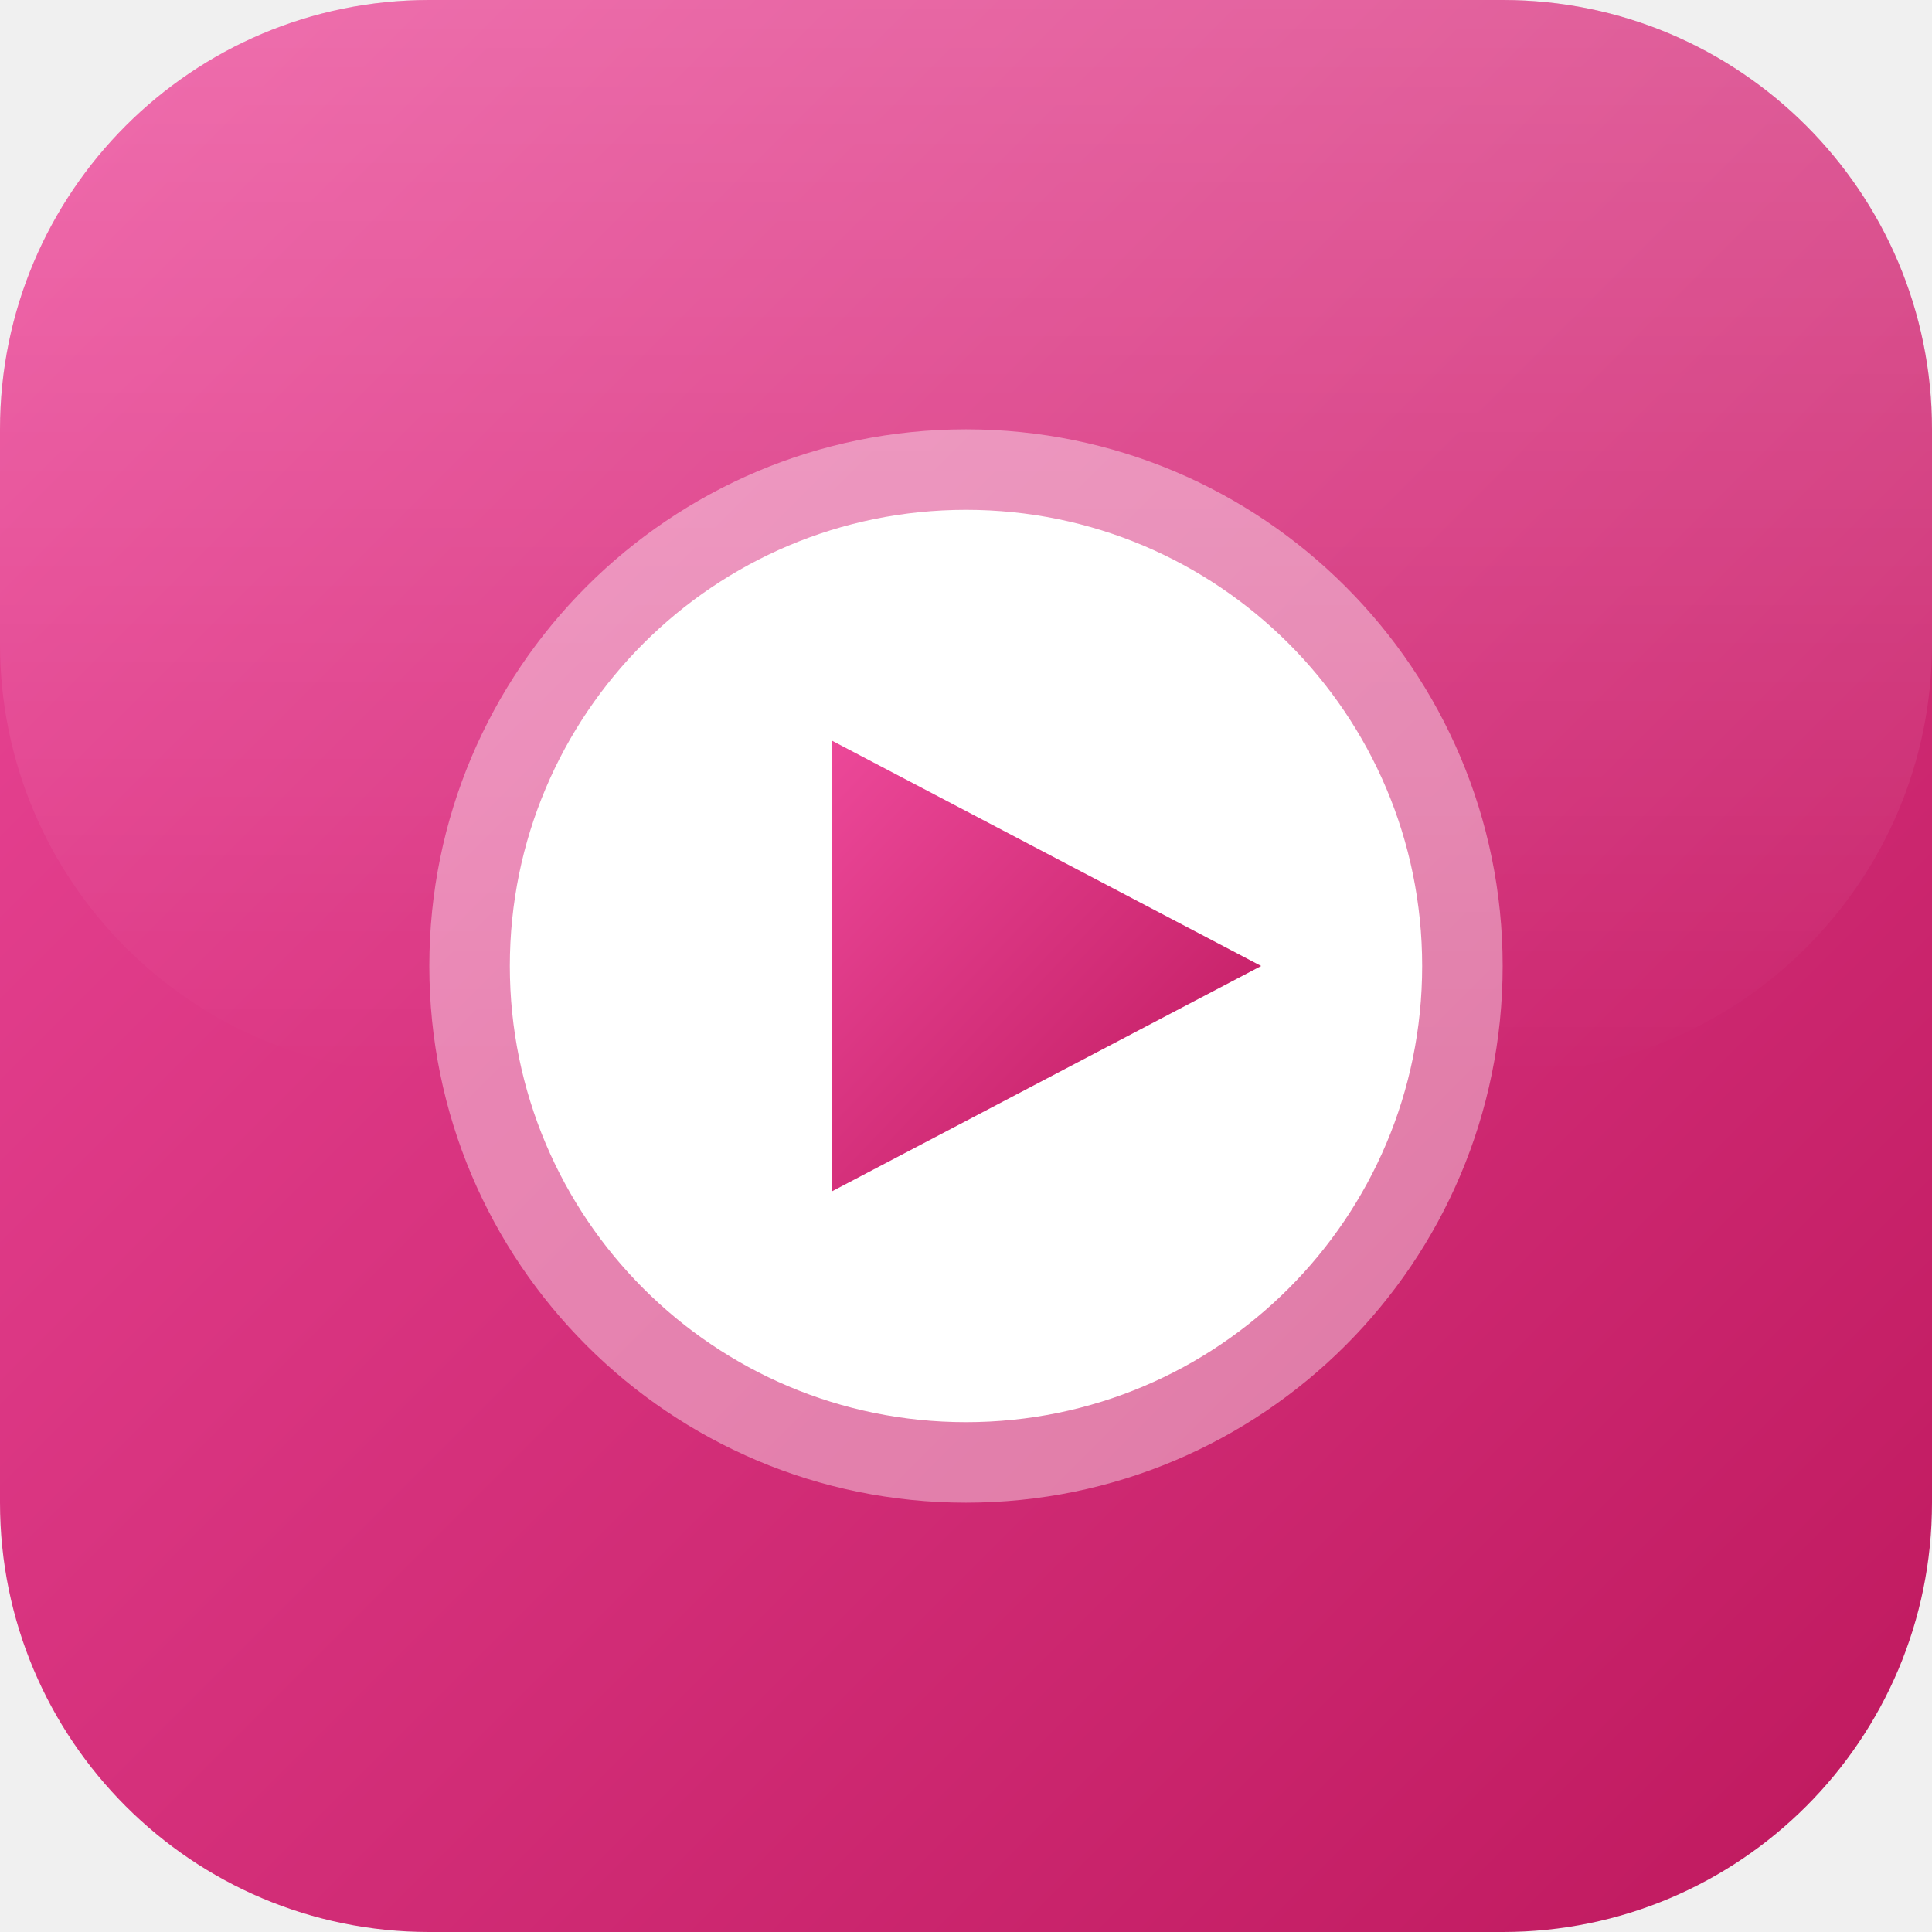
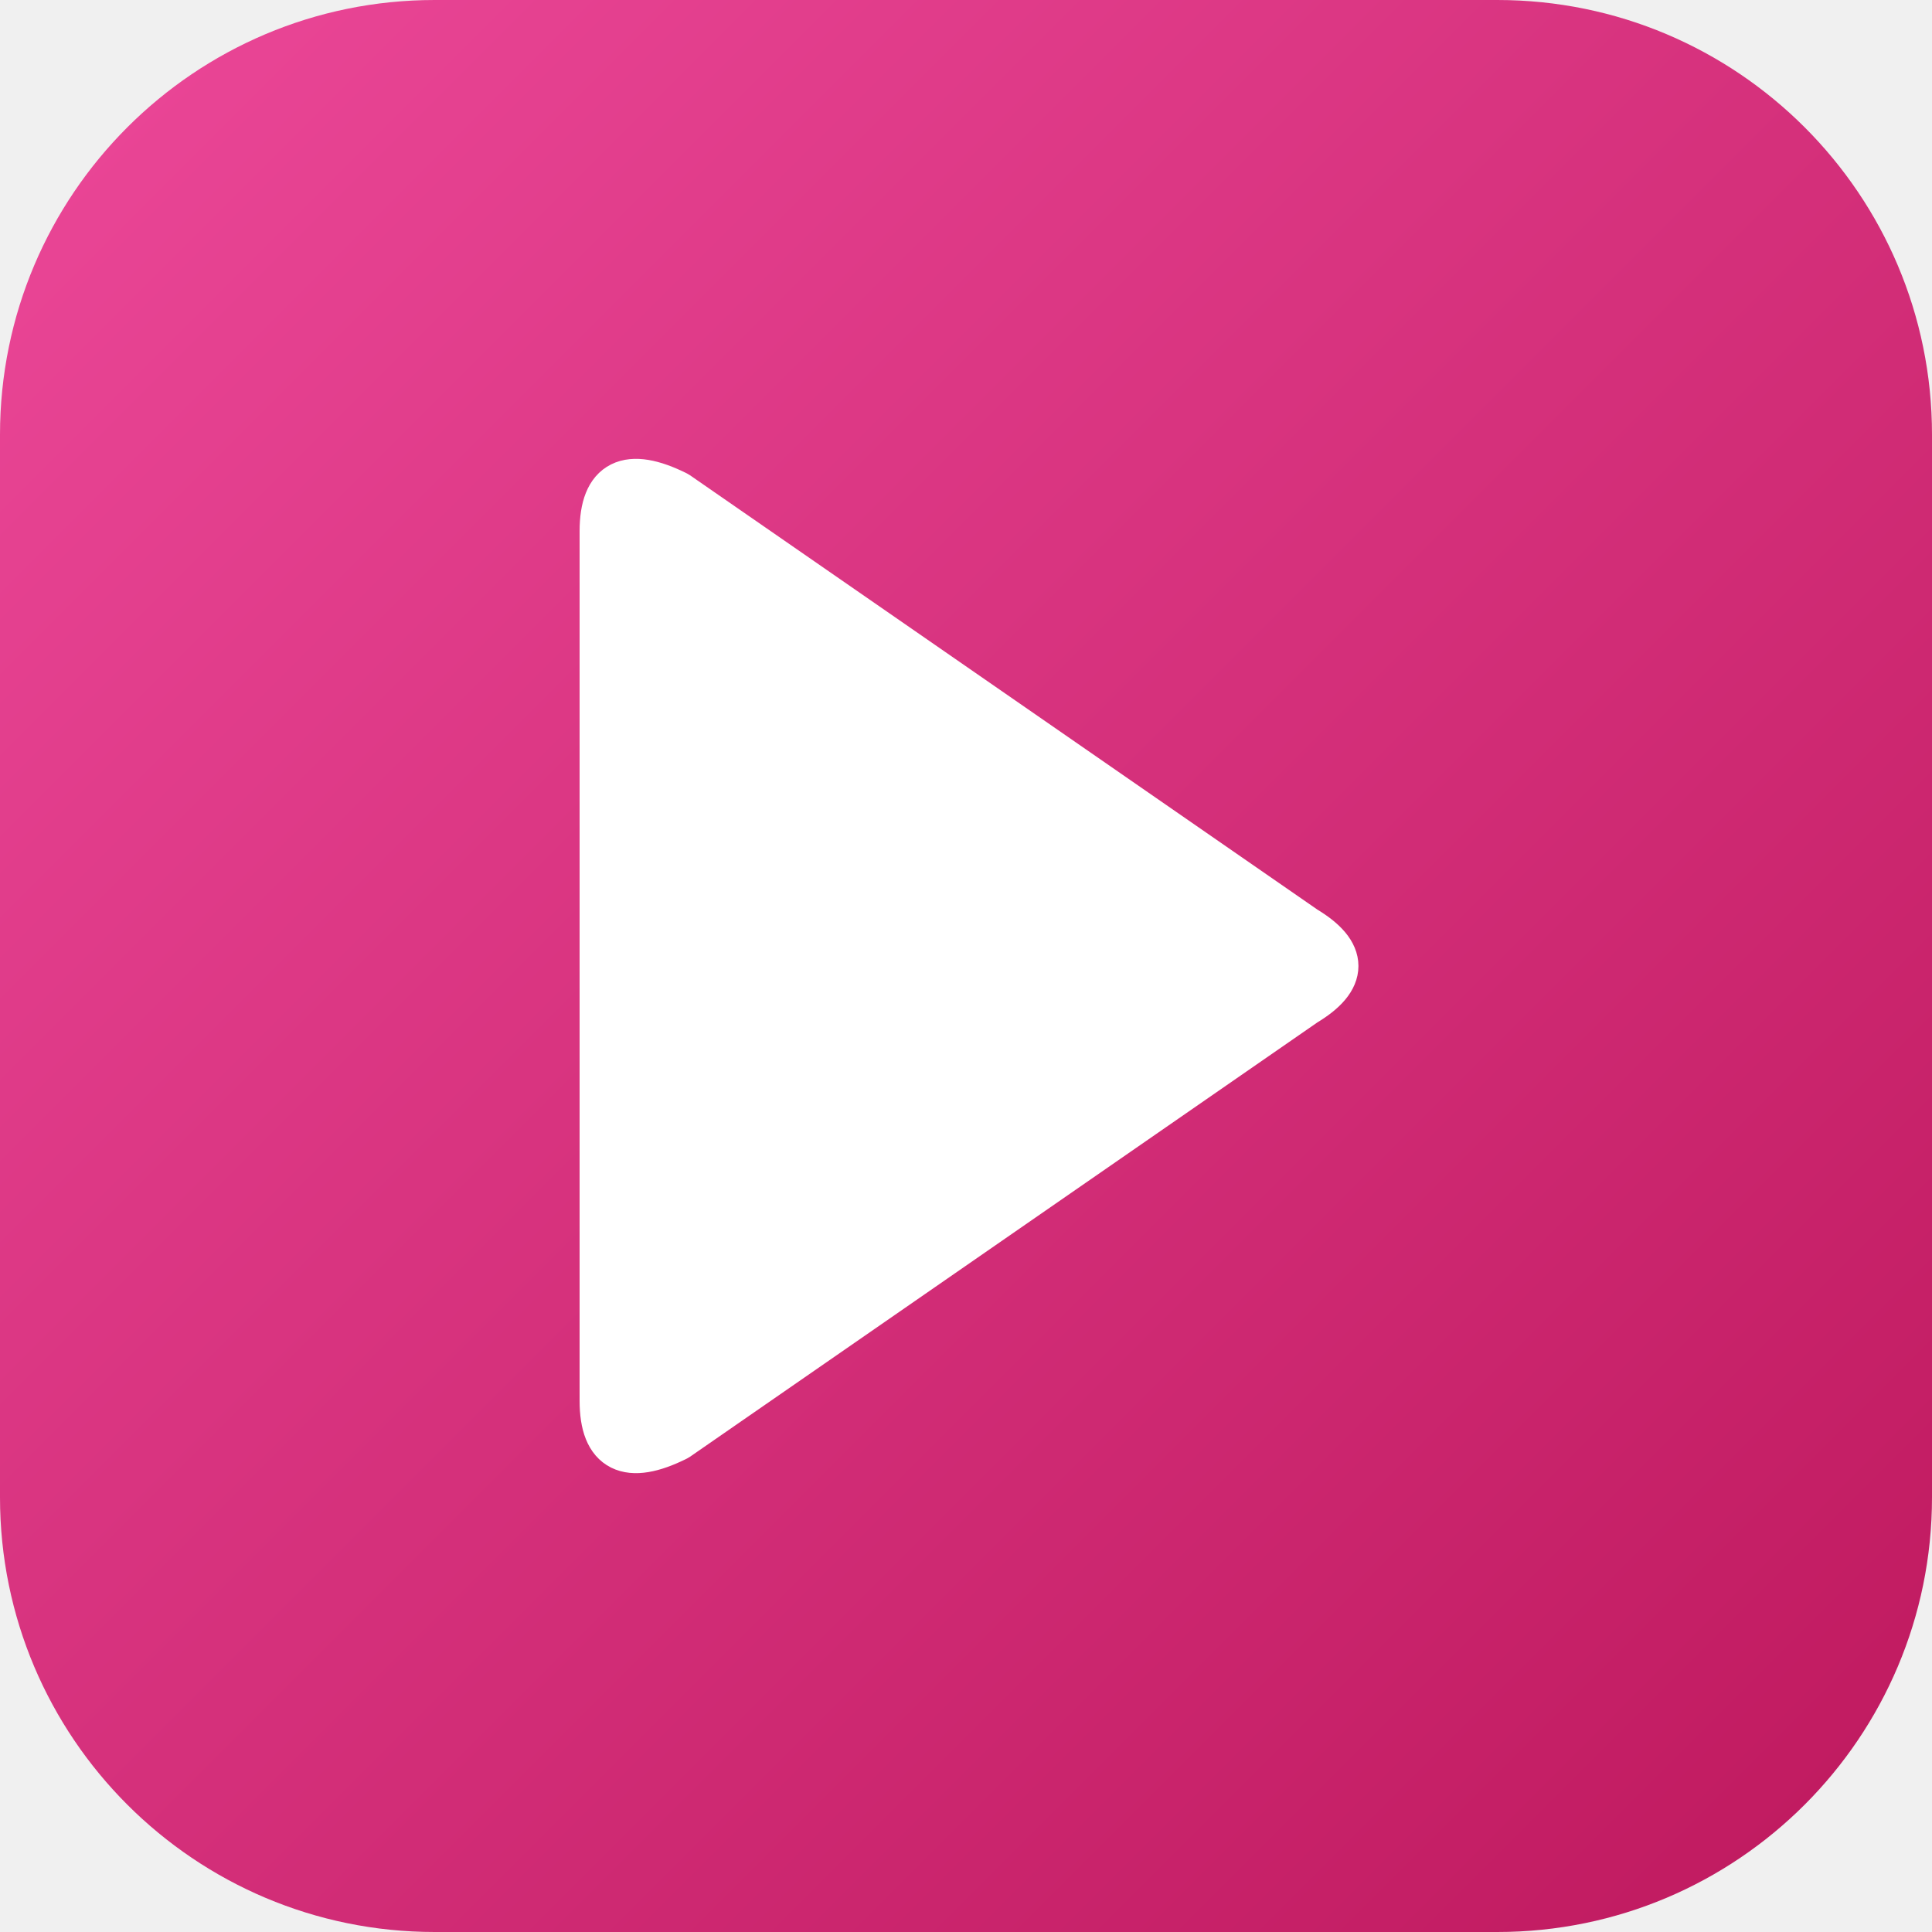
- <svg xmlns="http://www.w3.org/2000/svg" width="180" height="180" viewBox="0 0 180 180" fill="none">
+ <svg xmlns="http://www.w3.org/2000/svg" width="180" height="180" viewBox="0 0 180 180" fill="none" role="img" aria-label="Reely">
  <defs>
-     <linearGradient id="reely-touch-bg" x1="0" y1="0" x2="1" y2="1" gradientUnits="objectBoundingBox">
+     <linearGradient id="bg-reely" x1="0" y1="0" x2="1" y2="1">
      <stop offset="0%" stop-color="#ec4899" />
      <stop offset="100%" stop-color="#be185d" />
    </linearGradient>
-     <linearGradient id="reely-touch-sh" x1="0" y1="0" x2="0" y2="1" gradientUnits="objectBoundingBox">
-       <stop offset="0%" stop-color="white" stop-opacity="0.22" />
-       <stop offset="100%" stop-color="white" stop-opacity="0" />
-     </linearGradient>
  </defs>
-   <rect width="180" height="180" rx="40" fill="url(#reely-touch-bg)" />
-   <rect width="180" height="100" rx="40" fill="url(#reely-touch-sh)" />
-   <circle cx="90" cy="90" r="50" fill="white" opacity="0.4" />
-   <circle cx="90" cy="90" r="42.5" fill="white" />
-   <path d="M77.5 69 L117.5 90 L77.5 111 Z" fill="url(#reely-touch-bg)" />
+   <g transform="scale(2.8125)">
+     <rect width="64" height="64" rx="14.4" fill="url(#bg-reely)" />
+     <g color="#ffffff" transform="translate(6.4 6.4) scale(0.8)">
+       <g fill="currentColor" stroke="currentColor" stroke-width="2" stroke-linejoin="round">
+         <path d="M17 14 Q17 11 20 12.5 L46 30.5 Q48.5 32 46 33.5 L20 51.5 Q17 53 17 50 Z" />
+       </g>
+     </g>
+   </g>
</svg>
